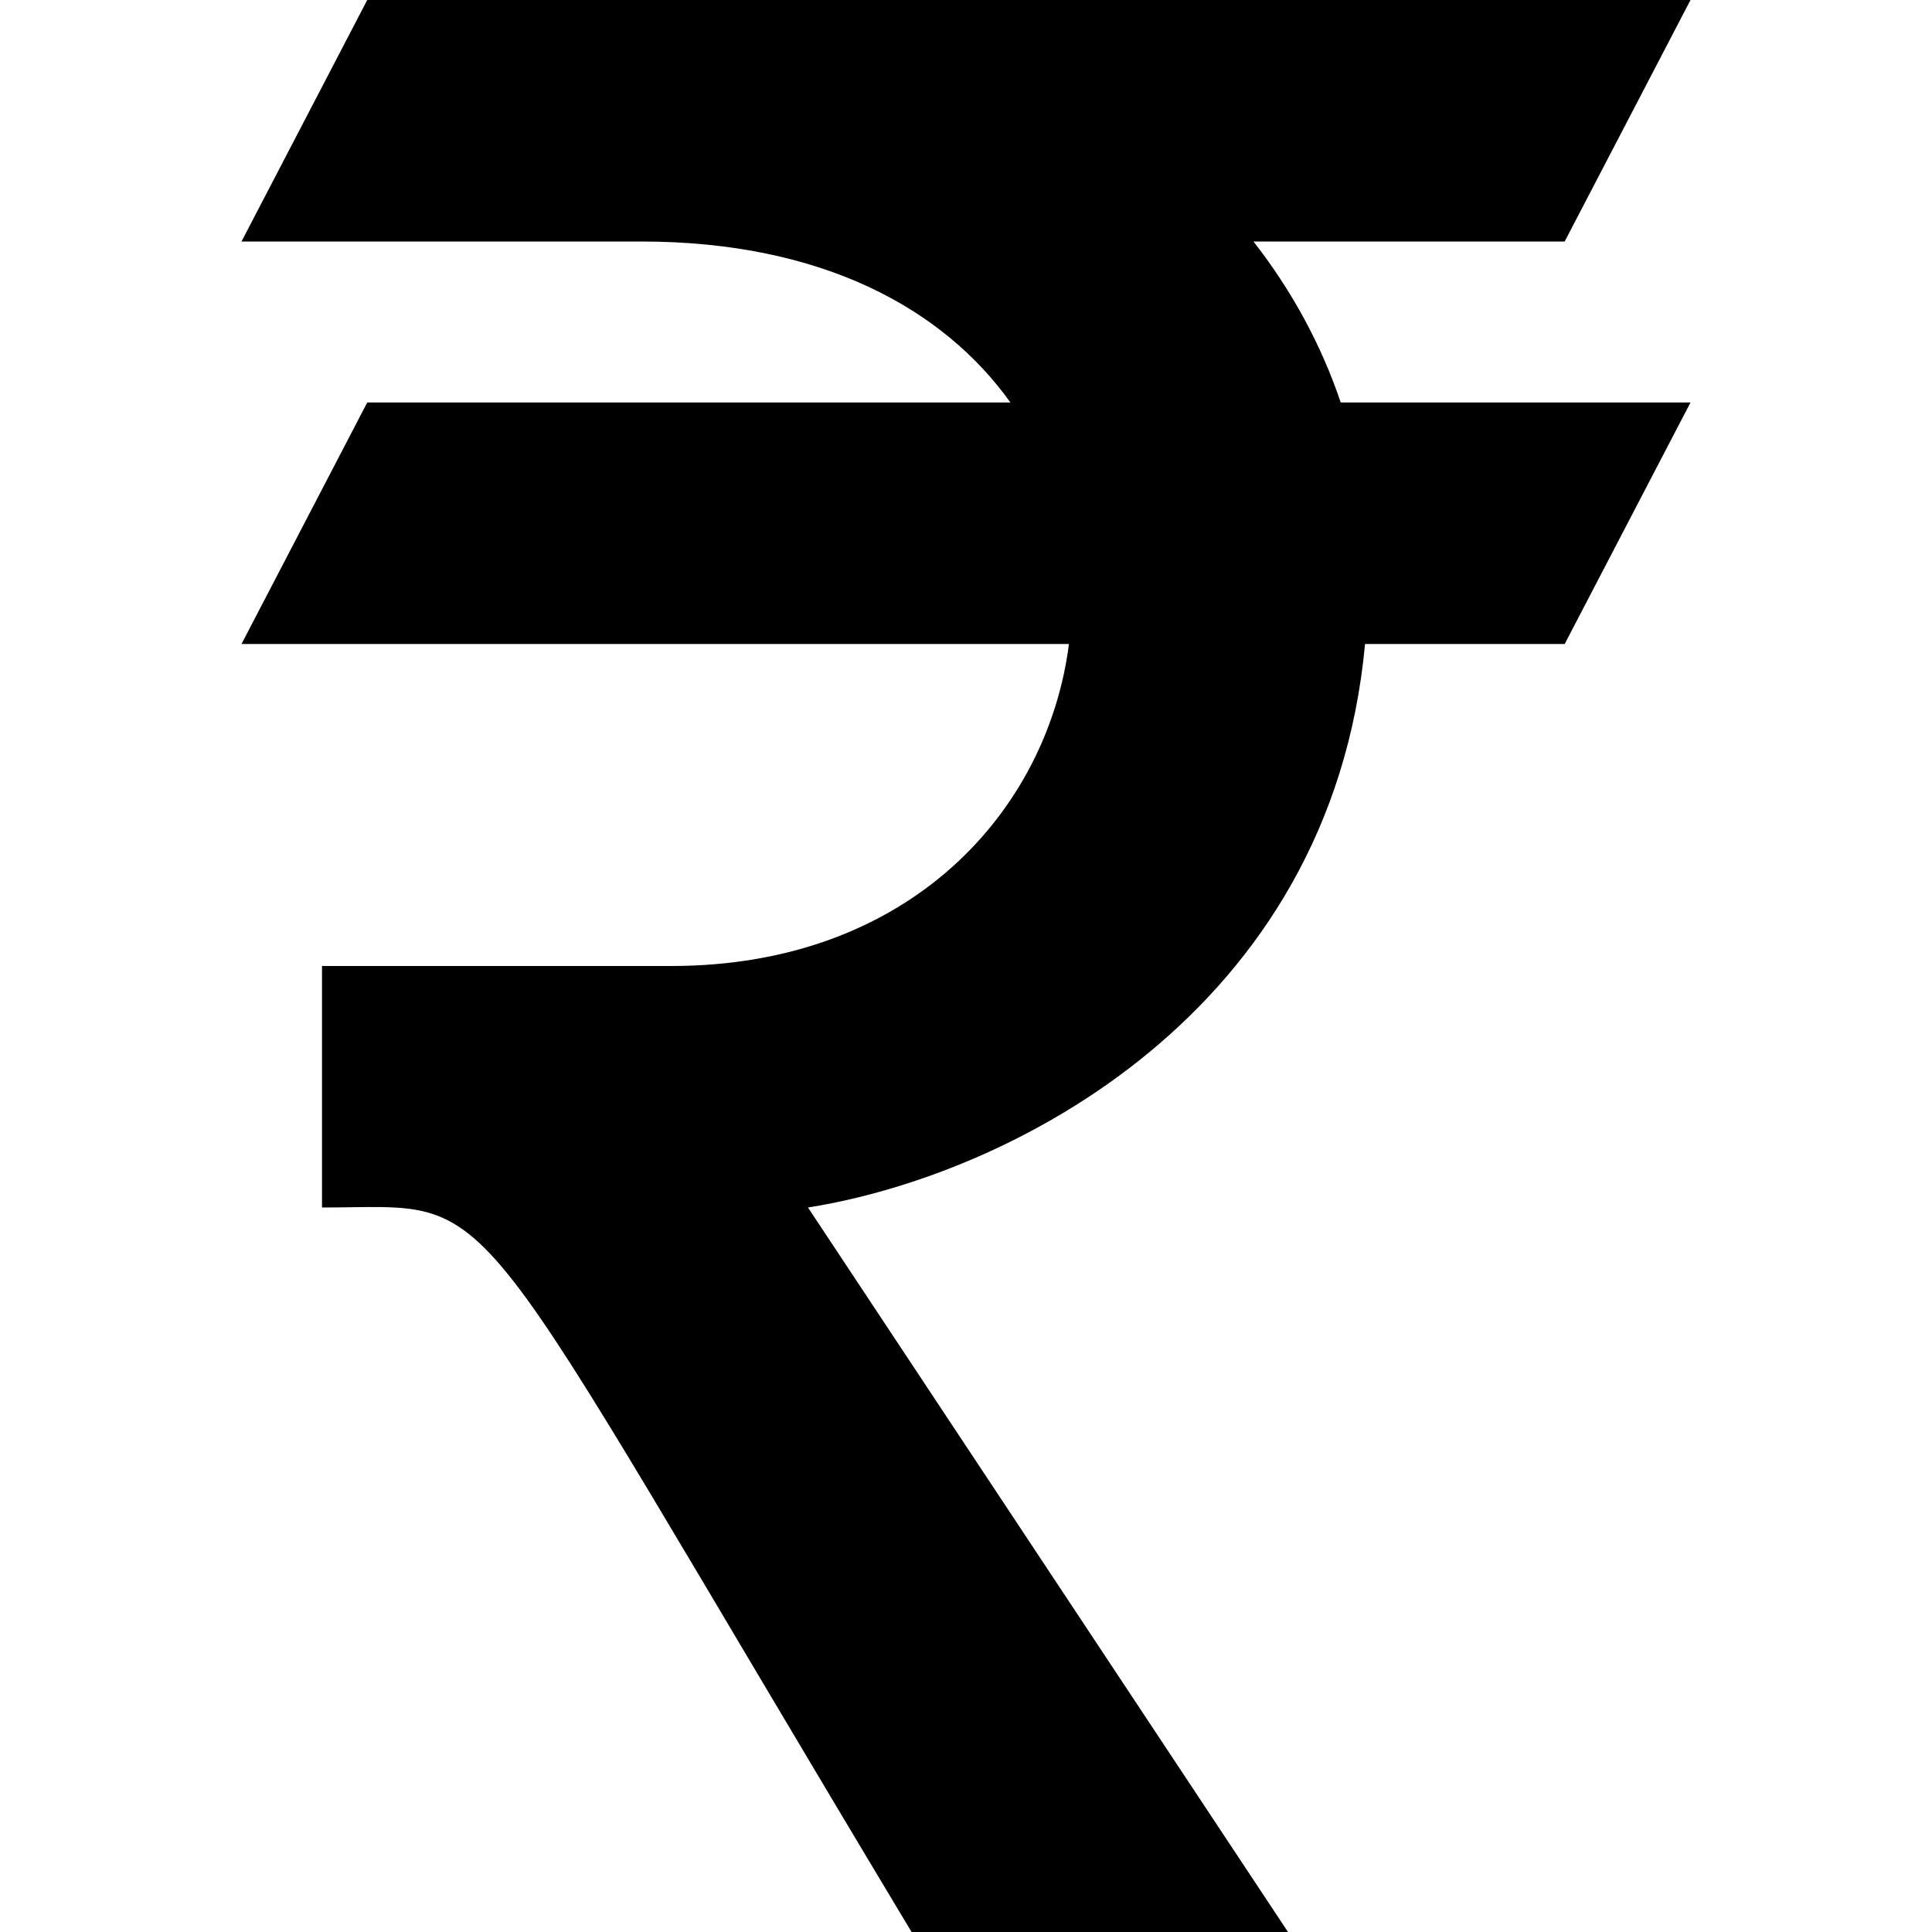
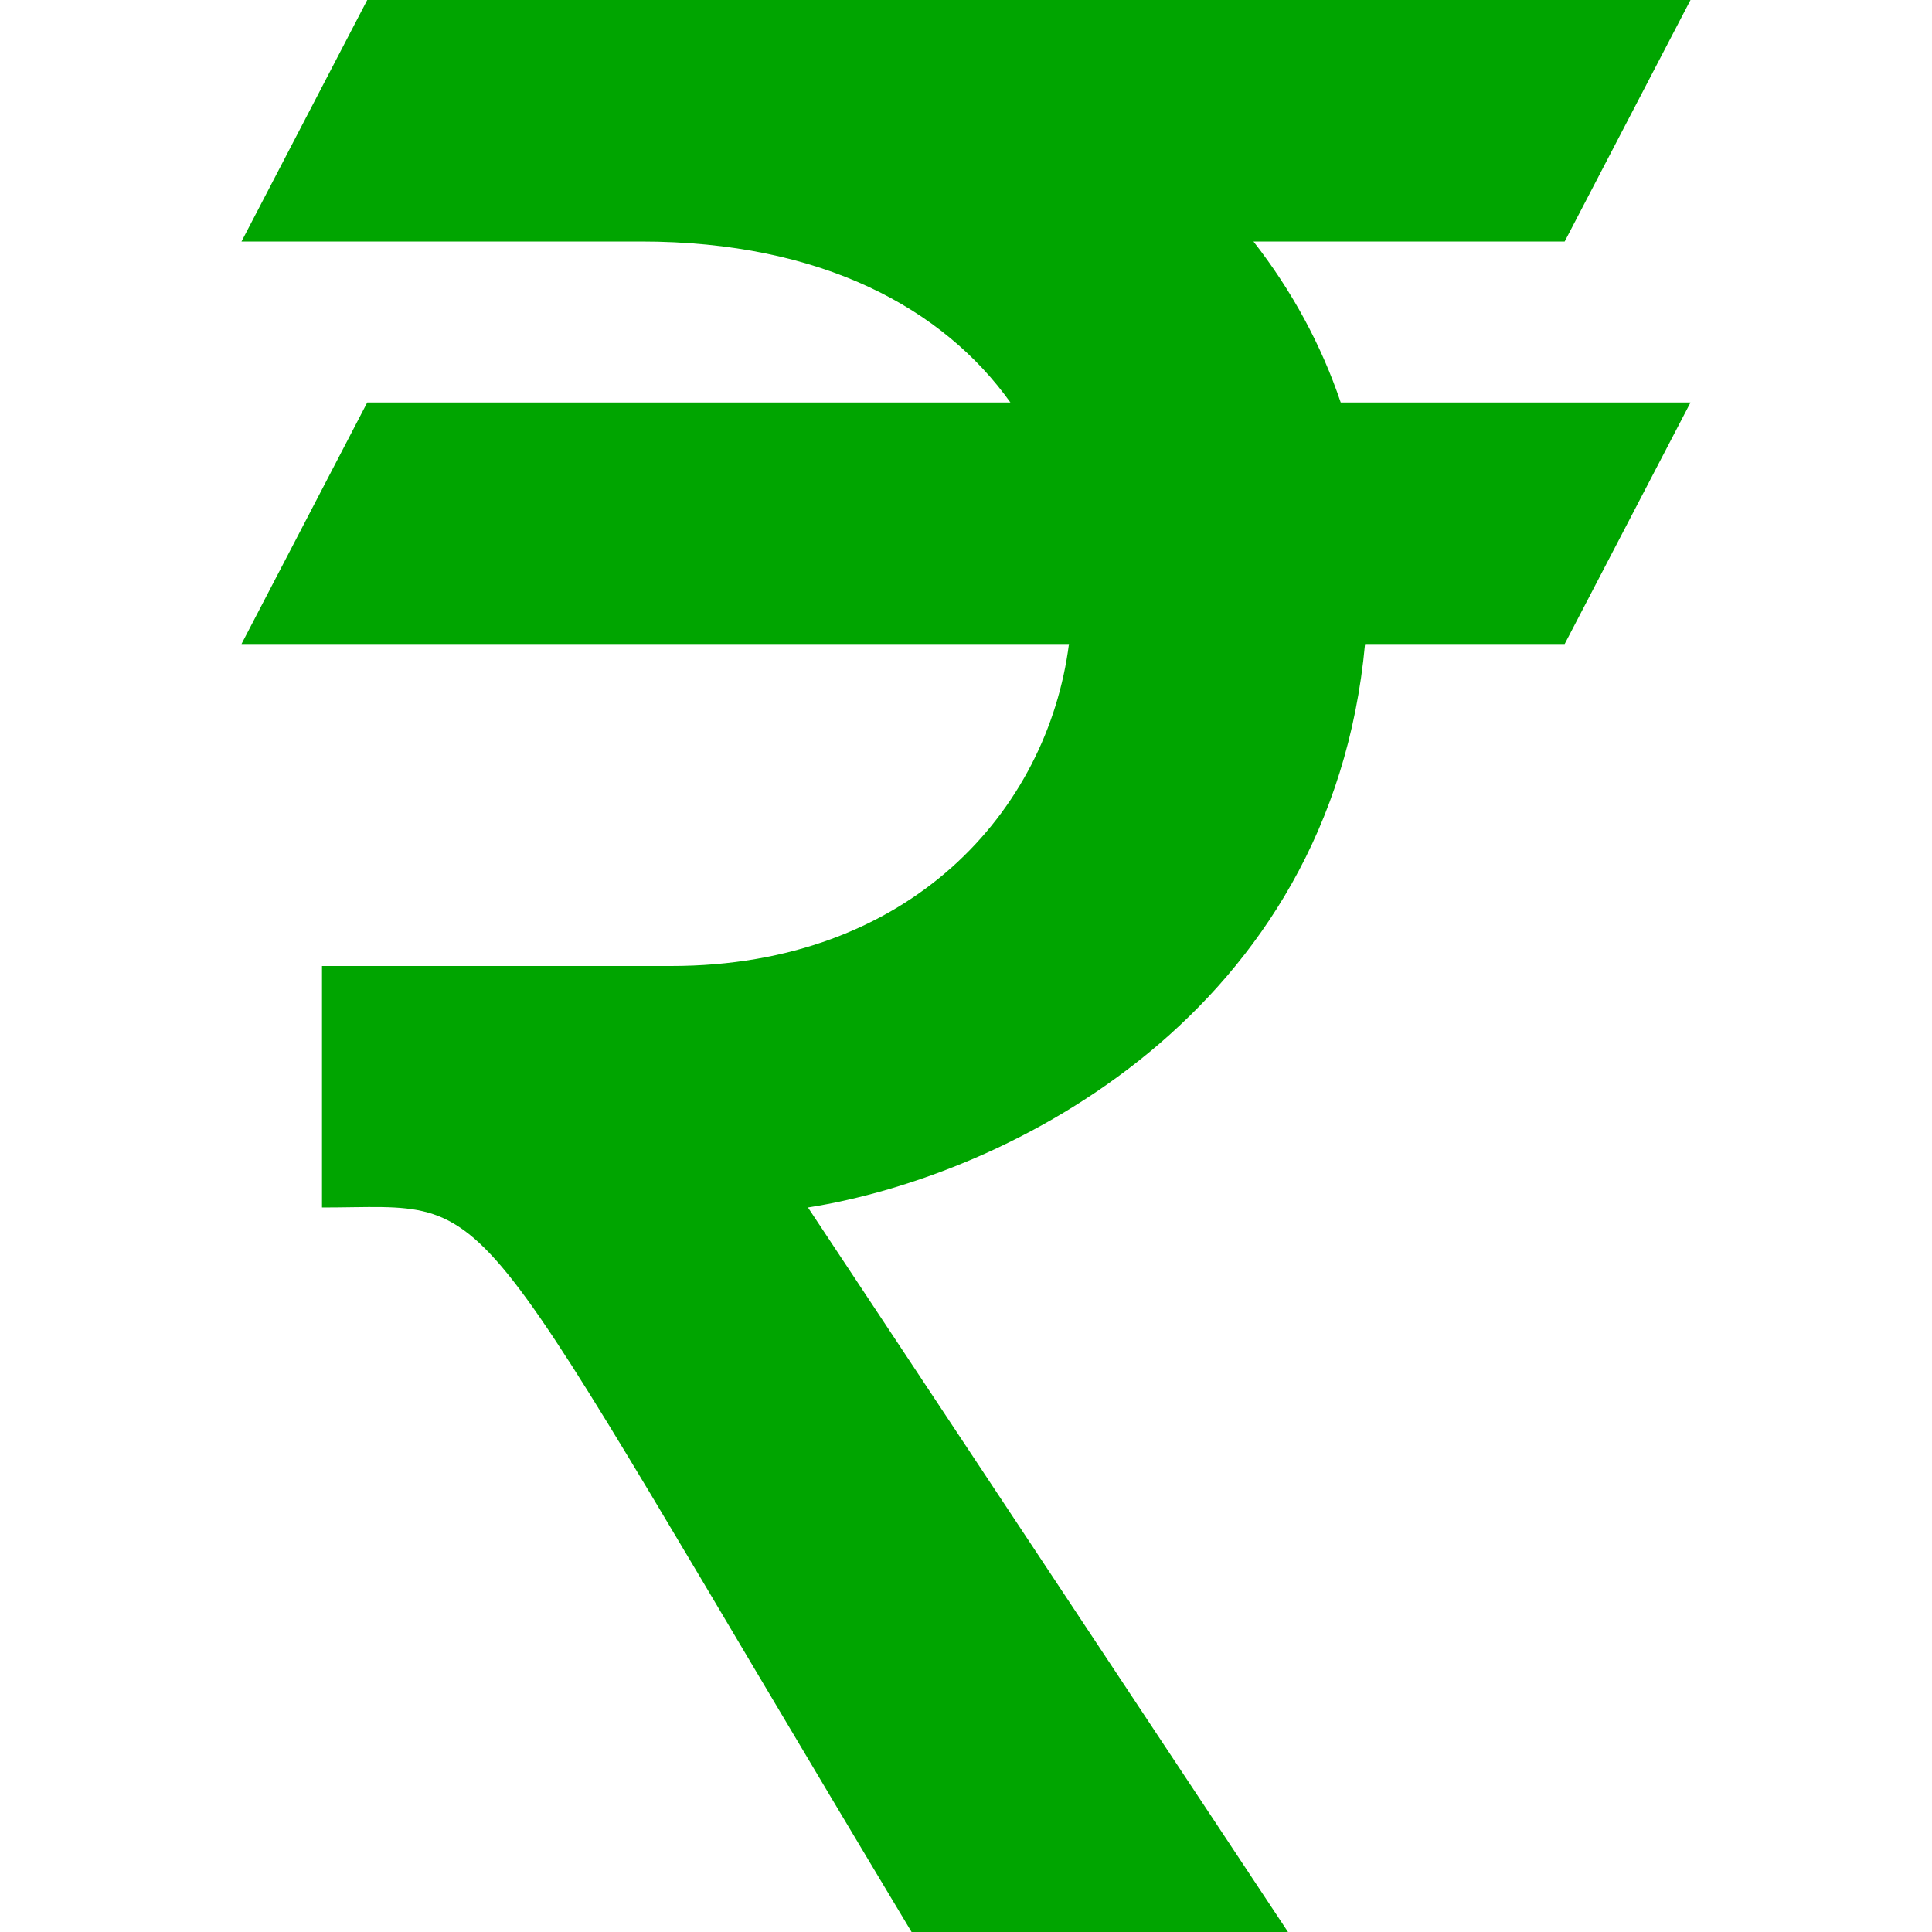
- <svg xmlns="http://www.w3.org/2000/svg" width="24" height="24" viewBox="0 0 24 24">
+ <svg xmlns="http://www.w3.org/2000/svg" width="24" height="24" viewBox="0 0 24 24" fill="rgb(0,165,0)">
  <path d="M15.571 3h3.866l1.563-3h-16.438l-1.562 3h4.963c2.257 0 3.759.839 4.589 2h-7.99l-1.562 3h10.279c-.266 2.071-1.975 4-4.942 4h-4.337v3c2.321 0 1.584-.553 7.324 9h4.676l-5.963-9c2.505-.396 6.496-2.415 6.92-7h2.48l1.563-3h-4.345c-.238-.707-.602-1.383-1.084-2z" />
</svg>
